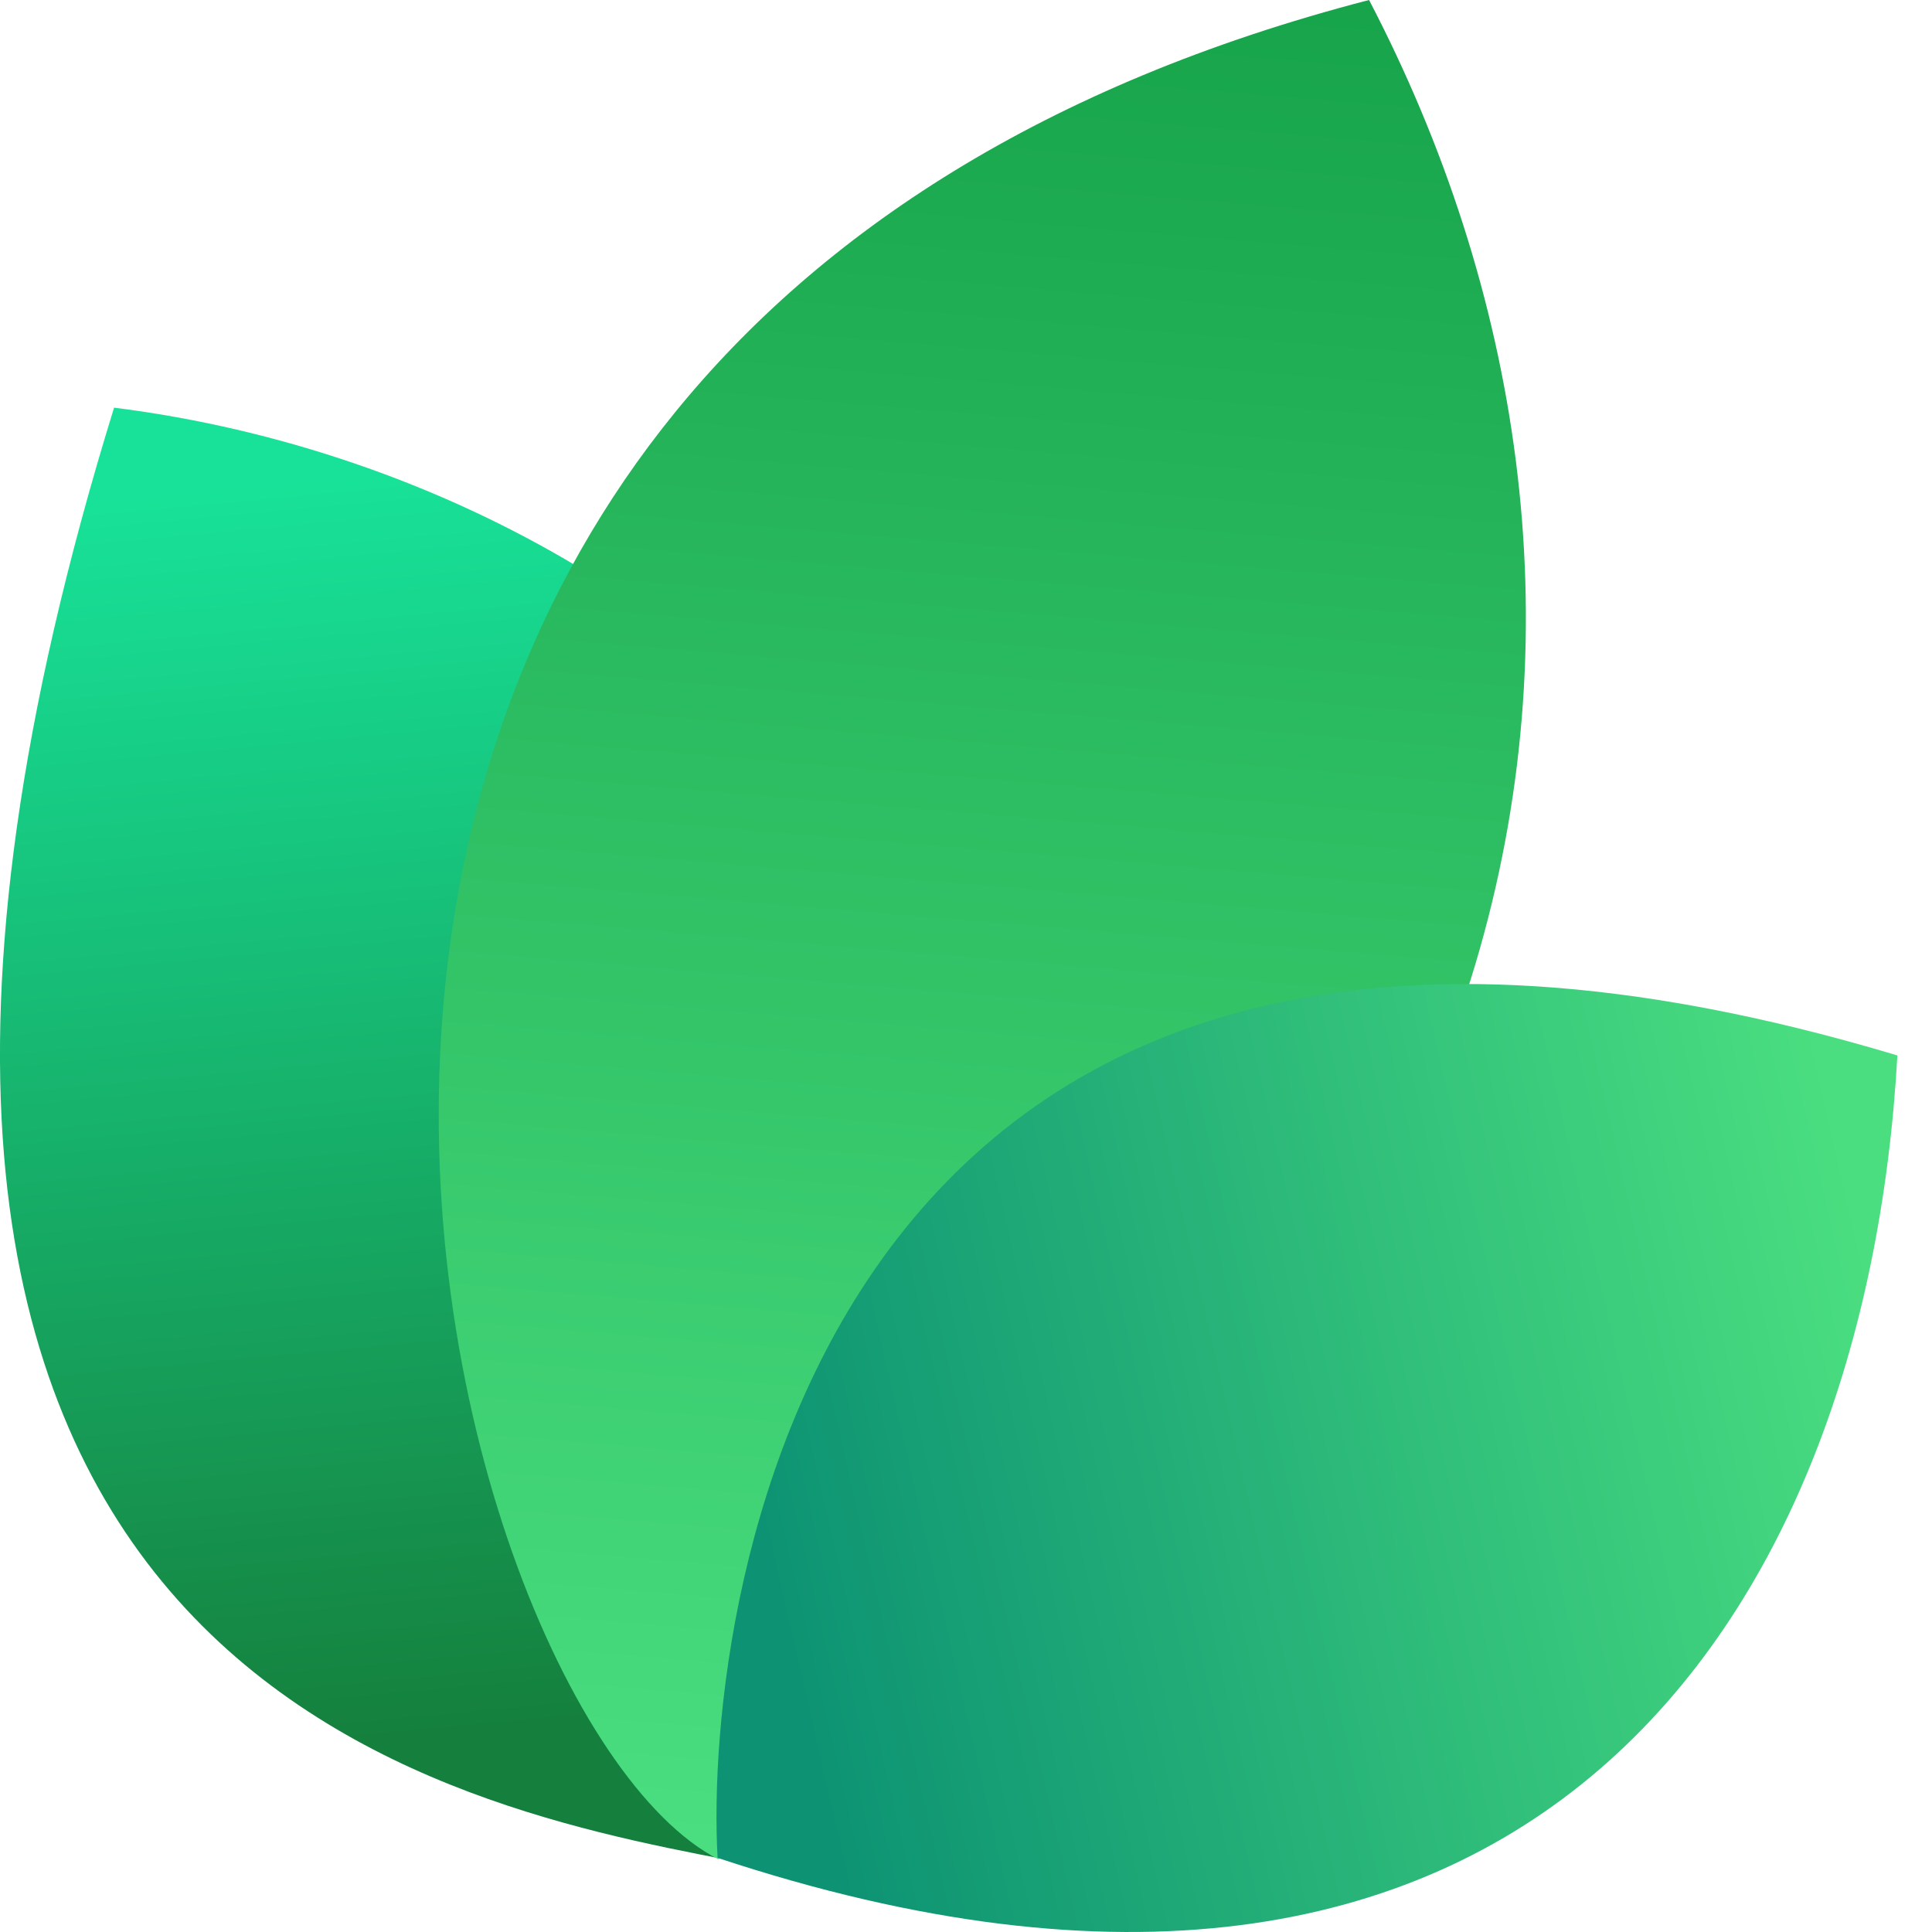
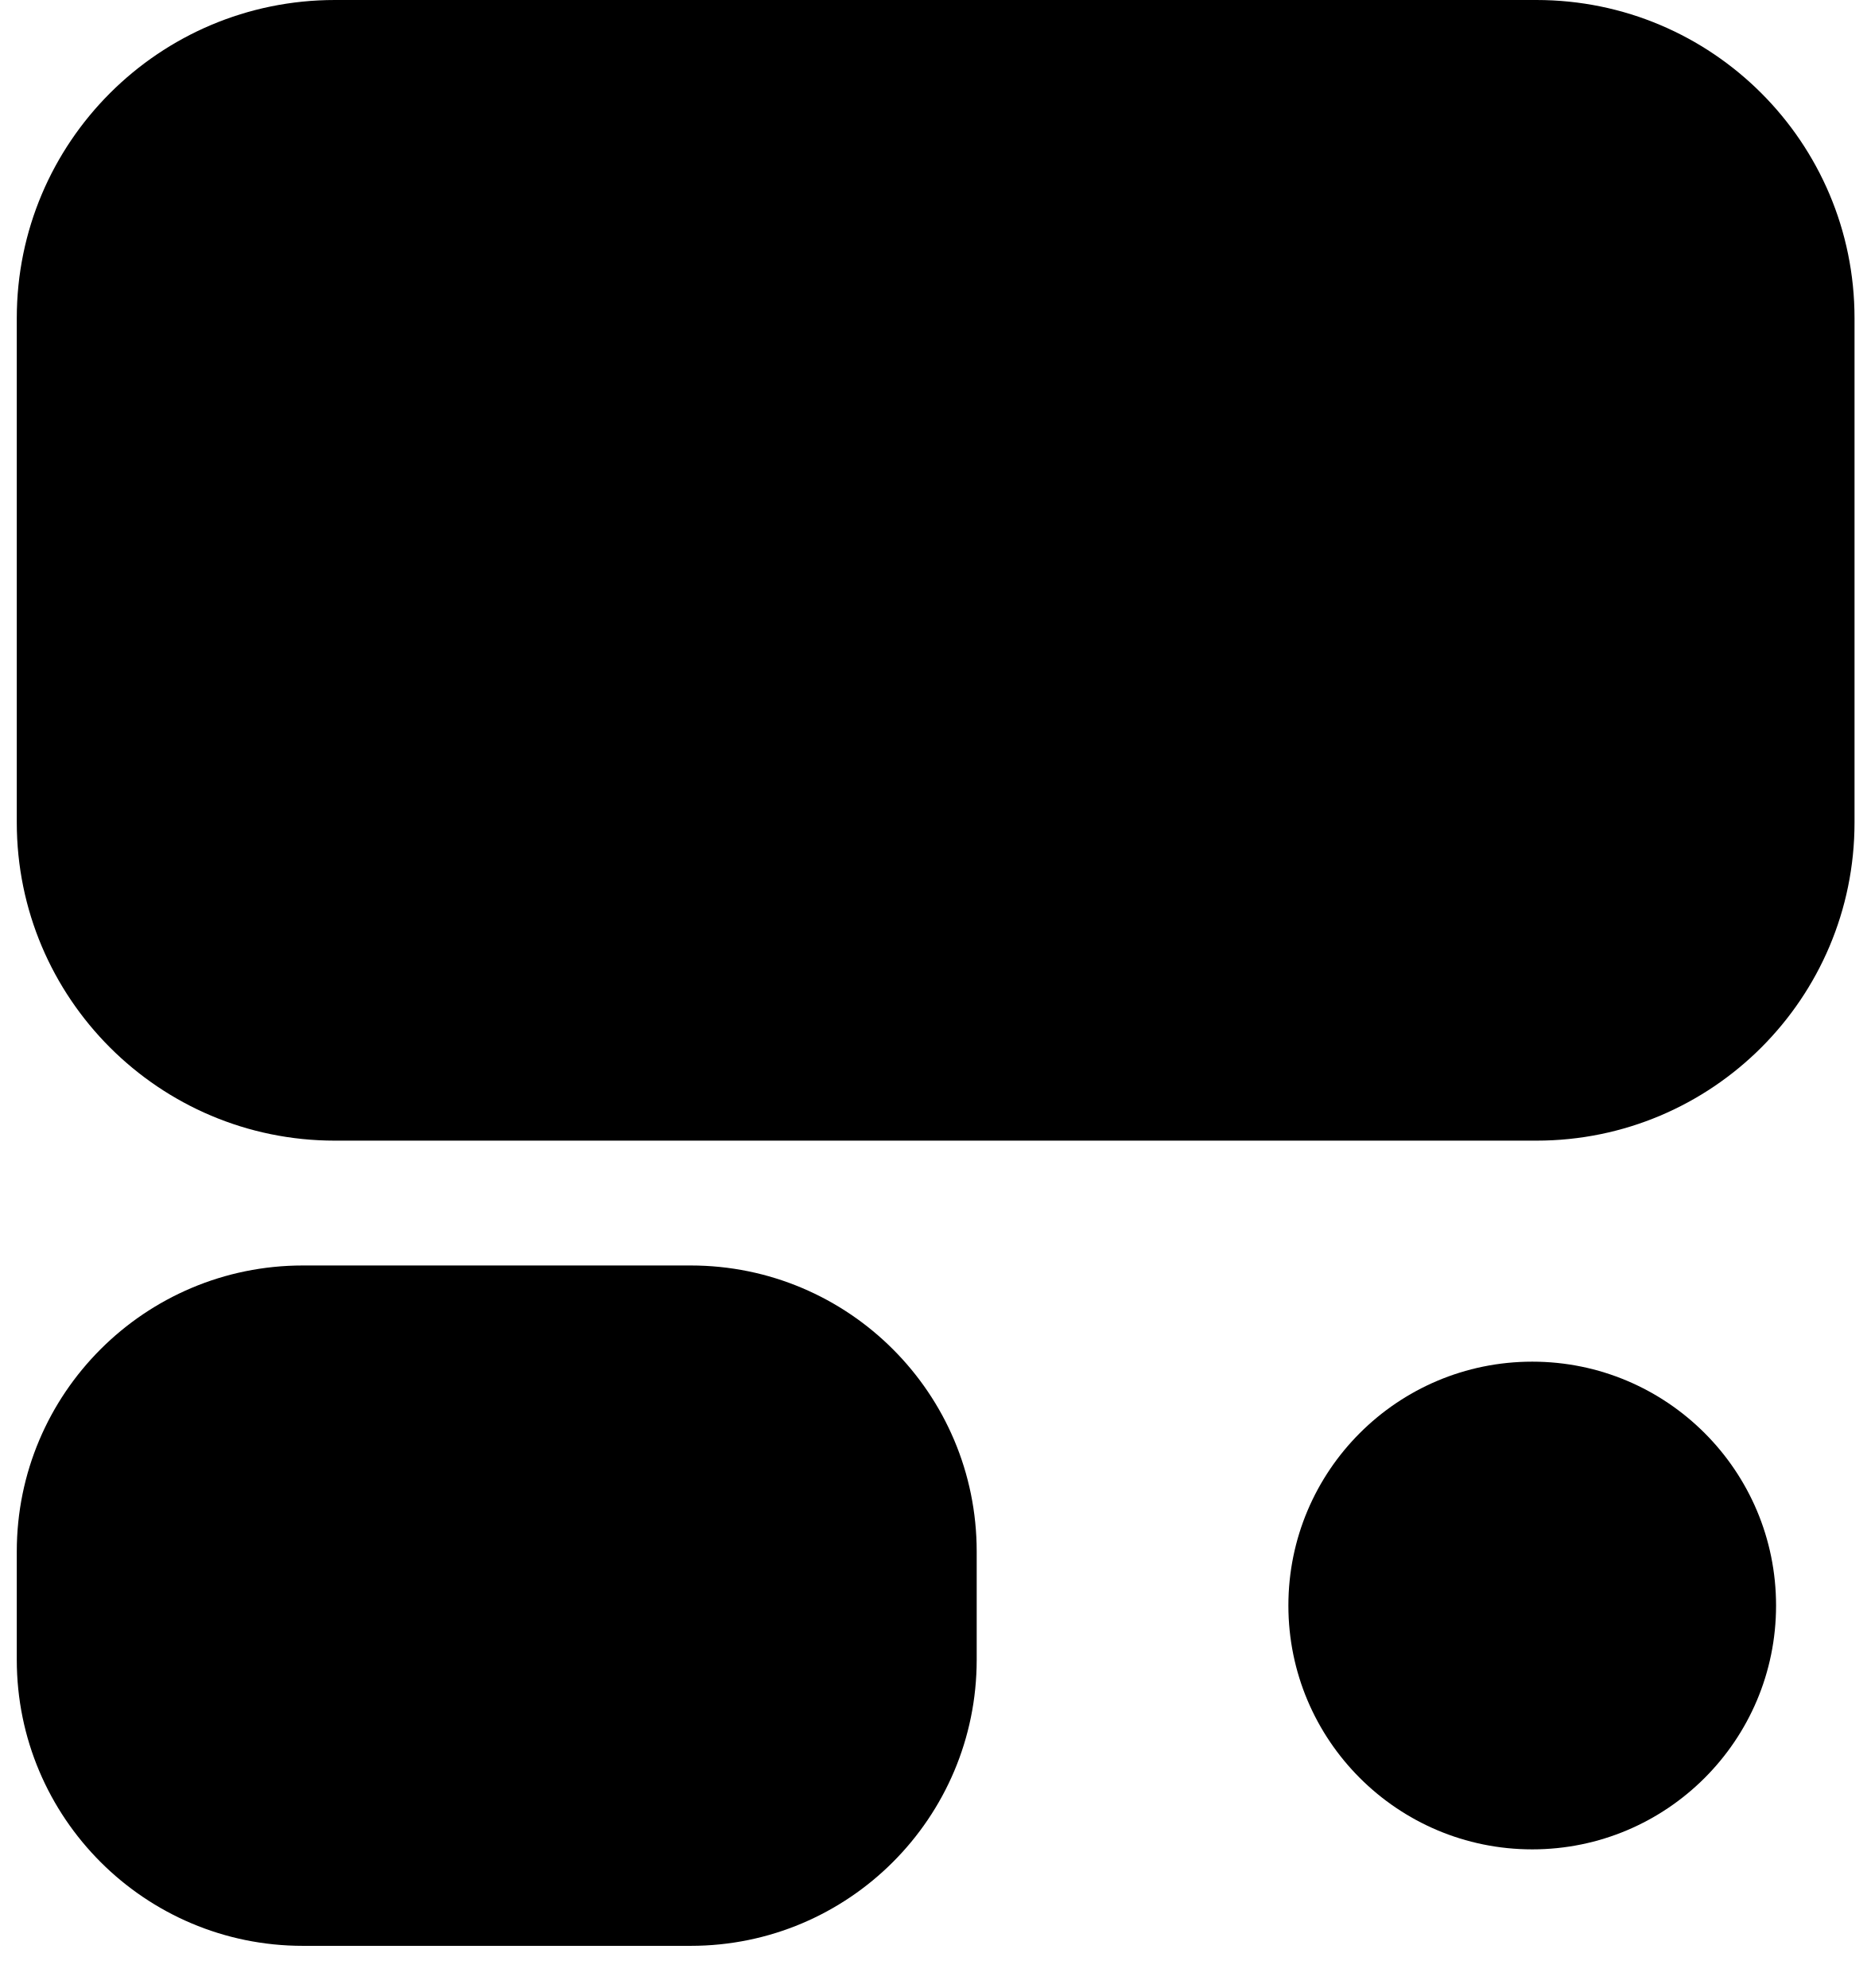
- <svg xmlns="http://www.w3.org/2000/svg" width="24" height="24" viewBox="0 0 24 24" fill="none">
-   <path d="M9.061 23.108C5.268 22.377 -3.391 20.627 1.417 5.064C9.634 6.099 16.973 14.064 9.061 23.108Z" fill="url(#paint0_linear_17557_2021)" />
-   <path d="M8.919 23.094C5.276 21.222 0.784 4.209 17.007 0C20.757 7.193 19.621 16.545 8.919 23.094Z" fill="url(#paint1_linear_17557_2021)" />
-   <path d="M8.914 23.079C8.735 19.882 10.159 9.085 23.57 13.111C23.181 20.123 18.984 26.418 8.914 23.079Z" fill="url(#paint2_linear_17557_2021)" />
-   <defs>
-     <linearGradient id="paint0_linear_17557_2021" x1="3.776" y1="5.916" x2="5.232" y2="21.559" gradientUnits="userSpaceOnUse">
-       <stop stop-color="#18E299" />
-       <stop offset="1" stop-color="#15803D" />
-     </linearGradient>
-     <linearGradient id="paint1_linear_17557_2021" x1="12.171" y1="-0.718" x2="10.19" y2="22.983" gradientUnits="userSpaceOnUse">
-       <stop stop-color="#16A34A" />
-       <stop offset="1" stop-color="#4ADE80" />
-     </linearGradient>
-     <linearGradient id="paint2_linear_17557_2021" x1="23.133" y1="15.353" x2="9.338" y2="18.52" gradientUnits="userSpaceOnUse">
-       <stop stop-color="#4ADE80" />
-       <stop offset="1" stop-color="#0D9373" />
-     </linearGradient>
-   </defs>
+ <svg xmlns="http://www.w3.org/2000/svg" width="32" height="34" viewBox="0 0 32 34" fill="none">
+   <path d="M16.705 28.386V26.535C16.705 23.833 14.515 21.643 11.813 21.643H5.18C2.478 21.643 0.287 23.833 0.287 26.535V28.386C0.287 31.088 2.478 33.279 5.18 33.279H11.813C14.515 33.279 16.705 31.088 16.705 28.386Z" fill="black" />
+   <path d="M26.278 0H5.728C2.723 0 0.287 2.436 0.287 5.441V14.067C0.287 17.072 2.723 19.508 5.728 19.508H26.278C29.283 19.508 31.719 17.072 31.719 14.067V5.441C31.719 2.436 29.283 0 26.278 0Z" fill="black" />
+   <path d="M26.207 31.629C28.51 31.629 30.377 29.762 30.377 27.459C30.377 25.155 28.51 23.288 26.207 23.288C23.903 23.288 22.036 25.155 22.036 27.459C22.036 29.762 23.903 31.629 26.207 31.629Z" fill="black" />
</svg>
